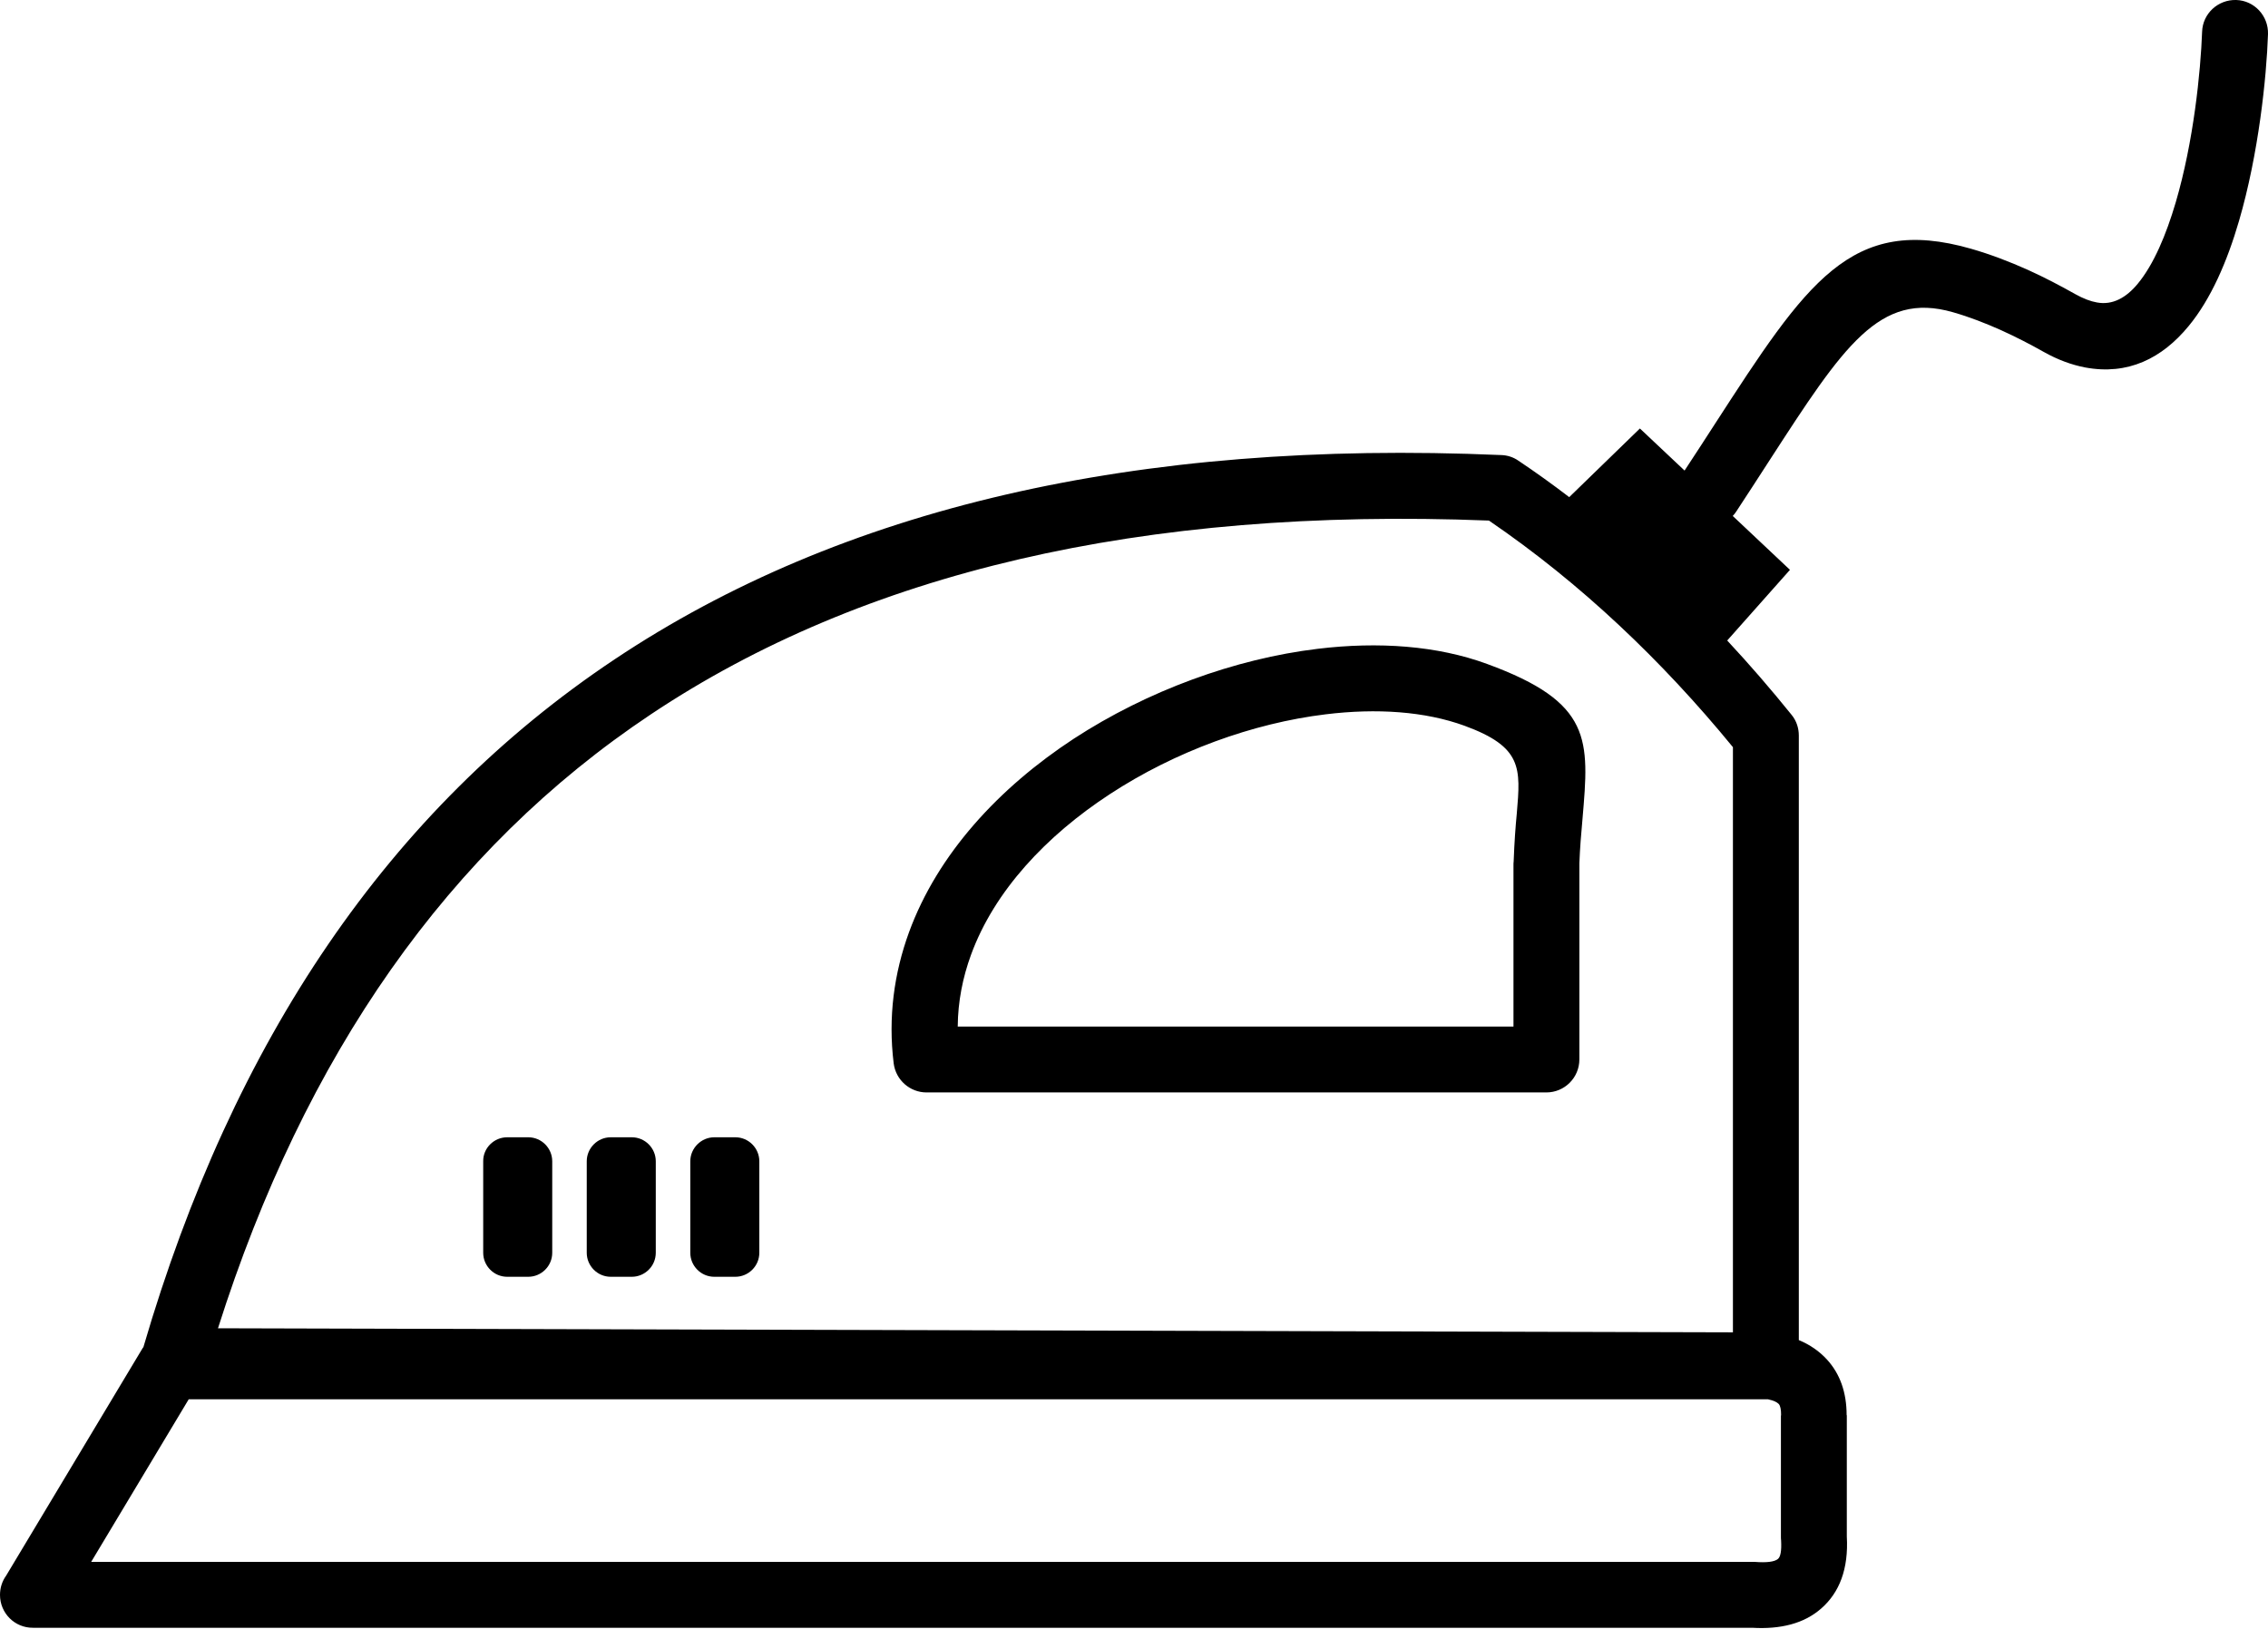
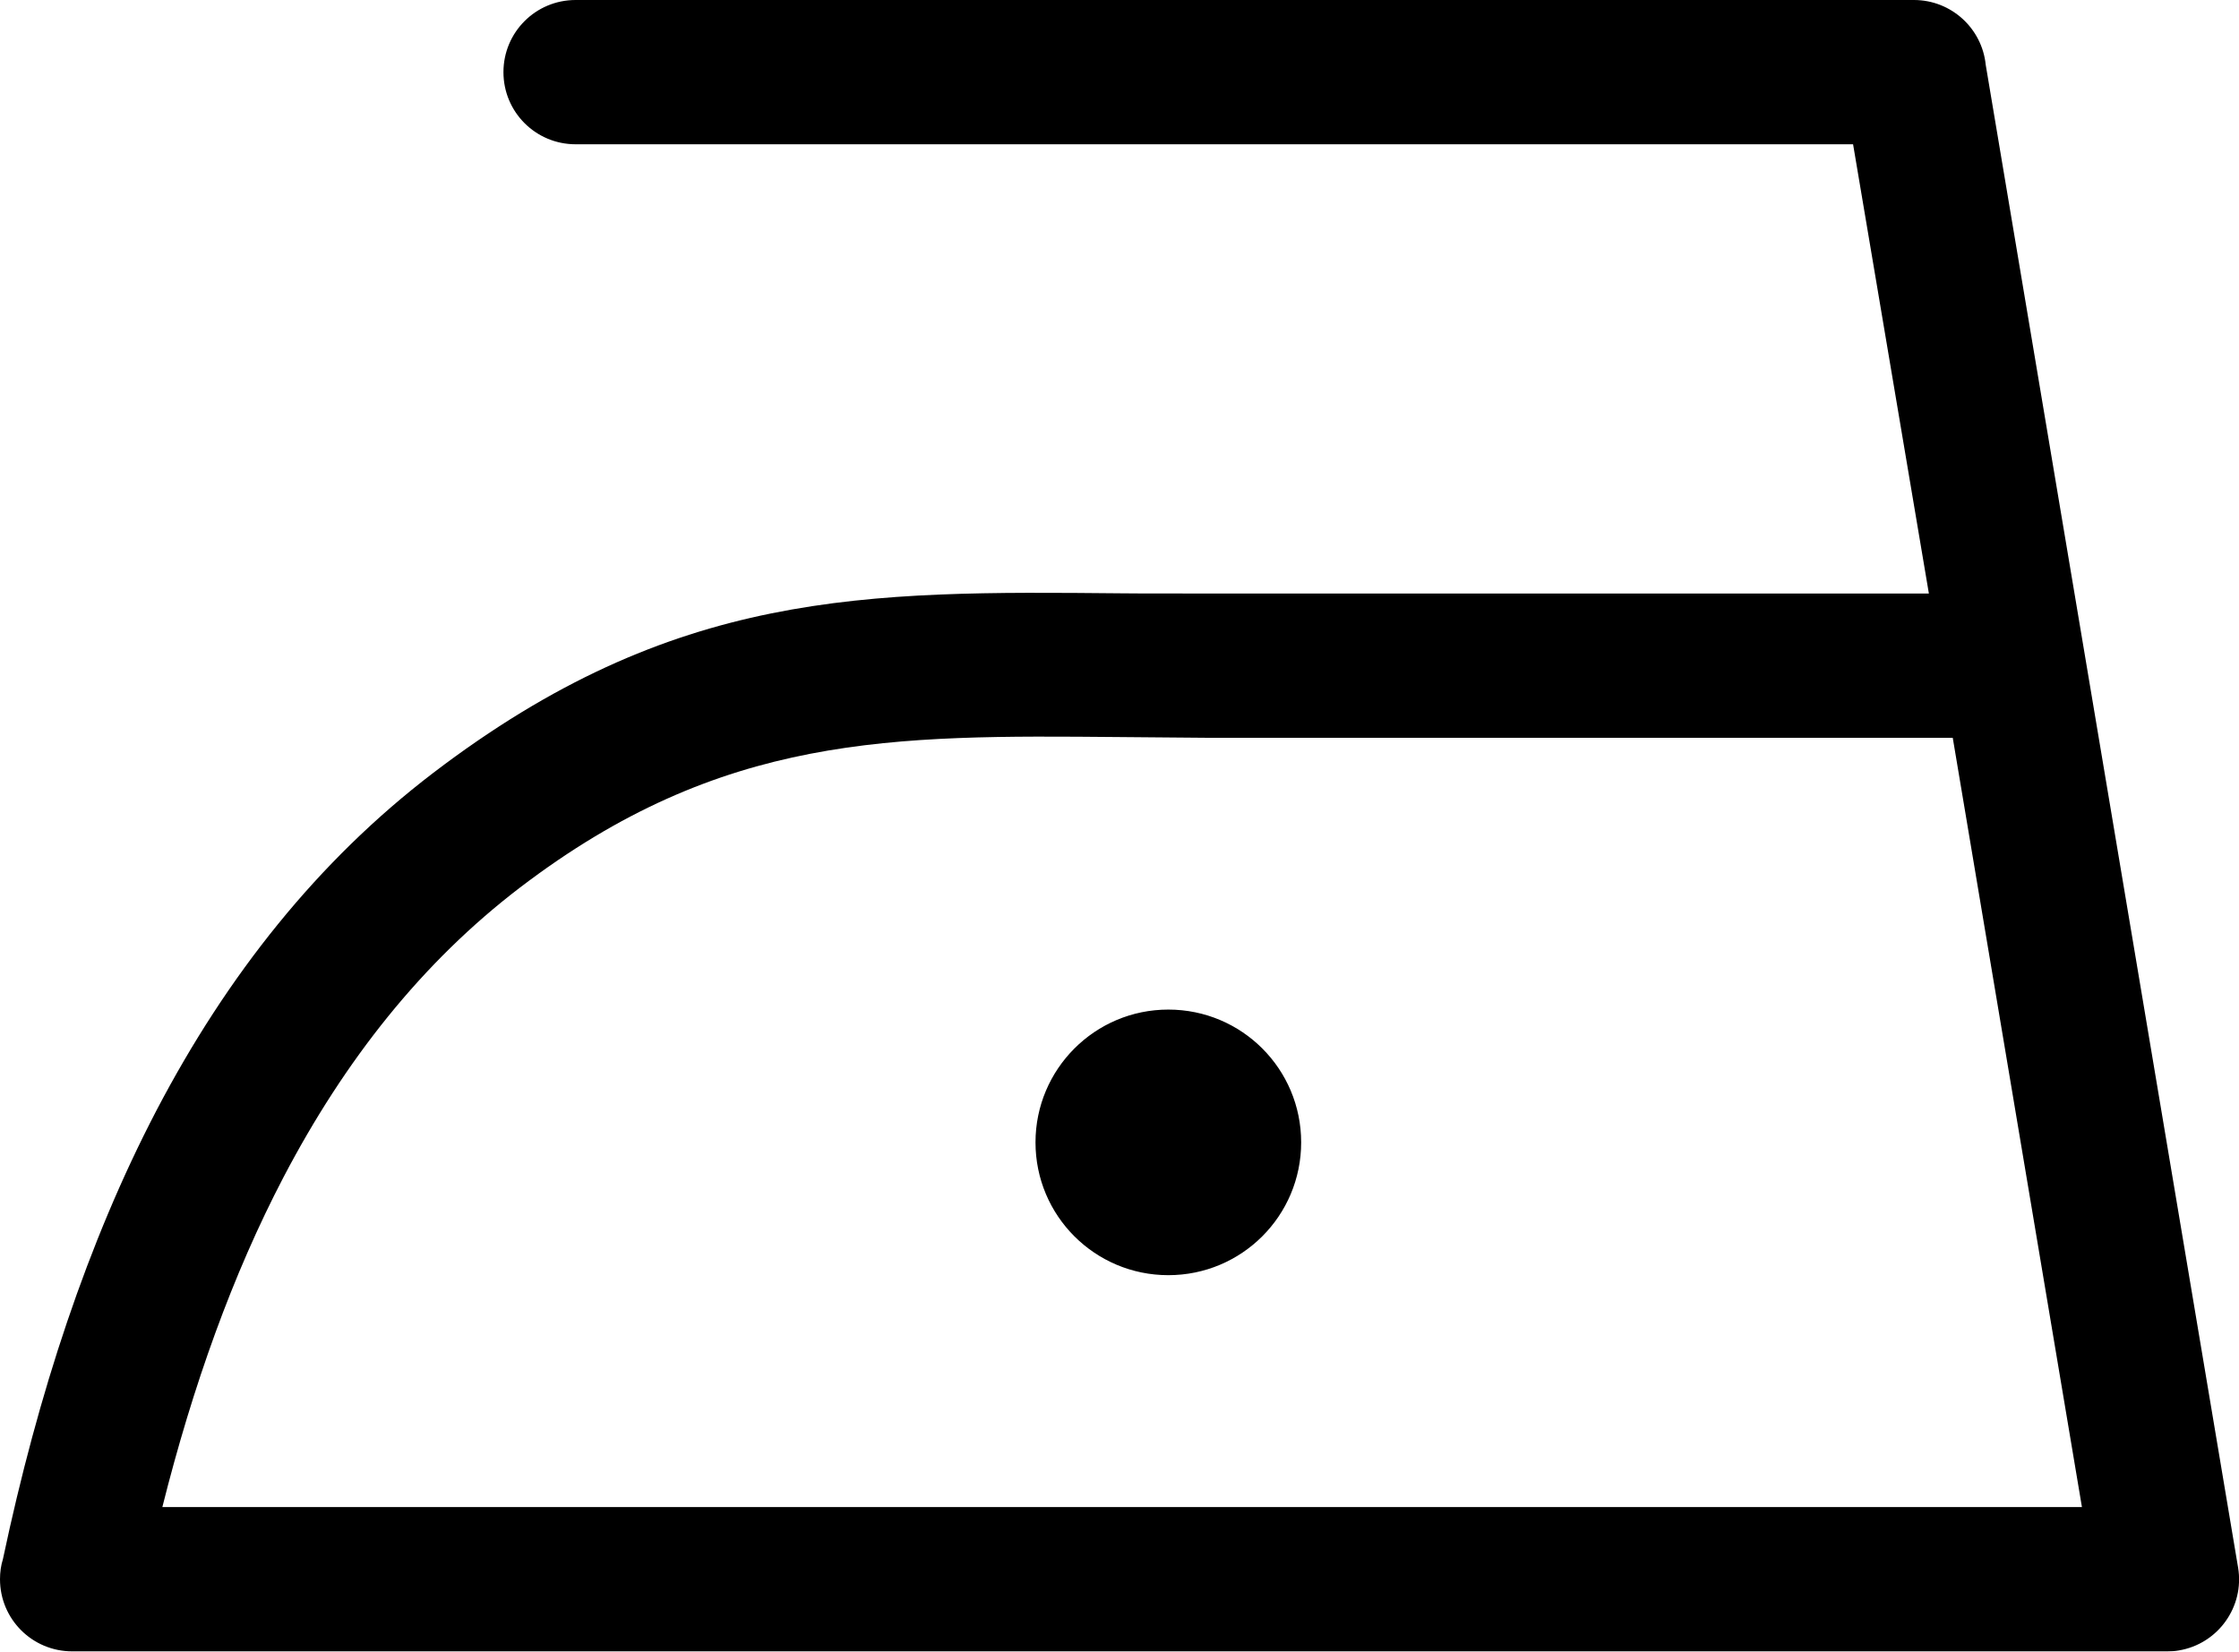
- <svg xmlns="http://www.w3.org/2000/svg" version="1.1" id="Layer_1" x="0px" y="0px" viewBox="0 0 122.88 88.23" style="enable-background:new 0 0 122.88 88.23" xml:space="preserve">
+ <svg xmlns="http://www.w3.org/2000/svg" version="1.1" id="Layer_1" x="0px" y="0px" viewBox="0 0 122.88 90.65" style="enable-background:new 0 0 122.88 90.65" xml:space="preserve">
  <g>
-     <path d="M0.33,85.39l7.36-12.27c0.02-0.04,0.05-0.08,0.08-0.12c4.86-16.63,13.31-29.12,25.53-37.27 c12.24-8.17,28.2-11.93,48.04-11.07c0.34,0.01,0.66,0.12,0.92,0.3l0,0c0.94,0.63,1.86,1.29,2.76,1.98l3.83-3.72l2.42,2.28 c0.67-1.02,1.17-1.79,1.64-2.52c4.96-7.66,7.36-11.37,13.88-9.5c1.08,0.31,2.11,0.71,3.07,1.14c0.91,0.41,1.78,0.87,2.58,1.32 c0.43,0.24,0.82,0.39,1.17,0.45c0.85,0.16,1.59-0.26,2.21-1.01c0.87-1.05,1.54-2.65,2.06-4.41c0.97-3.3,1.35-7.08,1.43-9.25 c0.03-0.98,0.86-1.75,1.85-1.72c0.98,0.03,1.75,0.86,1.72,1.85c-0.08,2.36-0.51,6.49-1.57,10.12c-0.64,2.2-1.53,4.25-2.73,5.7 c-1.44,1.75-3.29,2.68-5.62,2.24c-0.72-0.14-1.47-0.41-2.25-0.85c-0.69-0.39-1.46-0.79-2.32-1.18c-0.81-0.36-1.67-0.7-2.58-0.96 c-3.99-1.15-5.93,1.84-9.92,8c-0.62,0.96-1.28,1.98-1.82,2.8c-0.06,0.09-0.12,0.17-0.19,0.24l3.1,2.92l-3.4,3.83 c1.21,1.3,2.37,2.64,3.49,4.03c0.27,0.33,0.39,0.73,0.39,1.12h0v32.76c0.6,0.25,1.11,0.6,1.53,1.06c0.7,0.77,1.06,1.77,1.06,3.01 h0.01v6.57c0.1,1.76-0.4,3.04-1.38,3.9c-0.94,0.83-2.22,1.14-3.75,1.05H1.79C0.8,88.22,0,87.42,0,86.43 C0,86.04,0.12,85.68,0.33,85.39L0.33,85.39z M79.35,39.33c-2.14-0.78-4.76-0.96-7.53-0.62c-3.95,0.48-8.15,2.01-11.68,4.32 c-3.46,2.26-6.27,5.26-7.53,8.71c-0.45,1.23-0.71,2.53-0.72,3.89H82v-8.74c0-0.07,0-0.14,0.01-0.21c0.04-1.07,0.1-1.88,0.17-2.6 C82.39,41.62,82.49,40.48,79.35,39.33L79.35,39.33z M71.39,35.16c3.3-0.4,6.49-0.17,9.18,0.82c5.71,2.09,5.54,4.09,5.17,8.39 c-0.07,0.76-0.14,1.61-0.17,2.42c0,0.03,0,0.06,0,0.09v10.53c0,0.99-0.8,1.79-1.79,1.79H50.2v0c-0.89,0-1.66-0.66-1.78-1.57 c-0.31-2.5,0.02-4.89,0.83-7.11c1.55-4.24,4.87-7.83,8.93-10.49C62.17,37.43,66.91,35.7,71.39,35.16L71.39,35.16z M27.48,61.63 h1.14c0.72,0,1.3,0.59,1.3,1.3v4.96c0,0.72-0.59,1.3-1.3,1.3h-1.14c-0.72,0-1.3-0.59-1.3-1.3v-4.96 C26.17,62.22,26.76,61.63,27.48,61.63L27.48,61.63z M38.7,61.63h1.14c0.72,0,1.3,0.59,1.3,1.3v4.96c0,0.72-0.59,1.3-1.3,1.3H38.7 c-0.72,0-1.3-0.59-1.3-1.3v-4.96C37.4,62.22,37.99,61.63,38.7,61.63L38.7,61.63z M33.09,61.63h1.14c0.72,0,1.3,0.59,1.3,1.3v4.96 c0,0.72-0.59,1.3-1.3,1.3h-1.14c-0.72,0-1.3-0.59-1.3-1.3v-4.96C31.79,62.22,32.37,61.63,33.09,61.63L33.09,61.63z M11.81,71.98 l82.08,0.22V40.49c-1.94-2.37-4-4.58-6.17-6.61c-2.19-2.05-4.53-3.95-7.05-5.67c-18.82-0.74-33.9,2.83-45.39,10.49 C24.28,46.03,16.51,57.18,11.81,71.98L11.81,71.98z M10.23,75.82l-5.29,8.82h90v0c0.04,0,0.08,0,0.13,0c0.64,0.05,1.07,0,1.26-0.16 c0.14-0.12,0.2-0.44,0.17-1c-0.01-0.07-0.01-0.14-0.01-0.21v-6.57h0.01v-0.01c0-0.31-0.04-0.51-0.13-0.61 c-0.1-0.1-0.29-0.19-0.58-0.25H10.23L10.23,75.82z" />
+     <path d="M31.59,7.92c-2.19,0-3.96-1.77-3.96-3.96c0-2.19,1.77-3.96,3.96-3.96h73.45c2.05,0,3.74,1.56,3.94,3.56l13.85,82.49 c0.36,2.15-1.1,4.19-3.25,4.55c-0.22,0.04-0.43,0.05-0.65,0.05L3.96,90.65C1.77,90.65,0,88.88,0,86.69c0-0.38,0.05-0.75,0.16-1.1 c1.93-9.12,4.66-17.41,8.42-24.62c3.89-7.44,8.87-13.71,15.18-18.53c13.22-10.09,23.71-10,37.74-9.87c0.65,0.01,1.25,0.01,4.7,0.01 h39.66L101.7,7.92H31.59L31.59,7.92z M64.12,55.42c4.03,0,7.29,3.26,7.29,7.29c0,4.03-3.26,7.29-7.29,7.29 c-4.03,0-7.29-3.26-7.29-7.29C56.83,58.69,60.09,55.42,64.12,55.42L64.12,55.42z M114.26,82.73l-7.09-42.23H66.18l-4.76-0.04 c-12.47-0.11-21.8-0.19-32.88,8.26c-5.37,4.1-9.62,9.48-12.98,15.9c-2.79,5.34-4.97,11.42-6.65,18.11H114.26L114.26,82.73z" />
  </g>
</svg>
